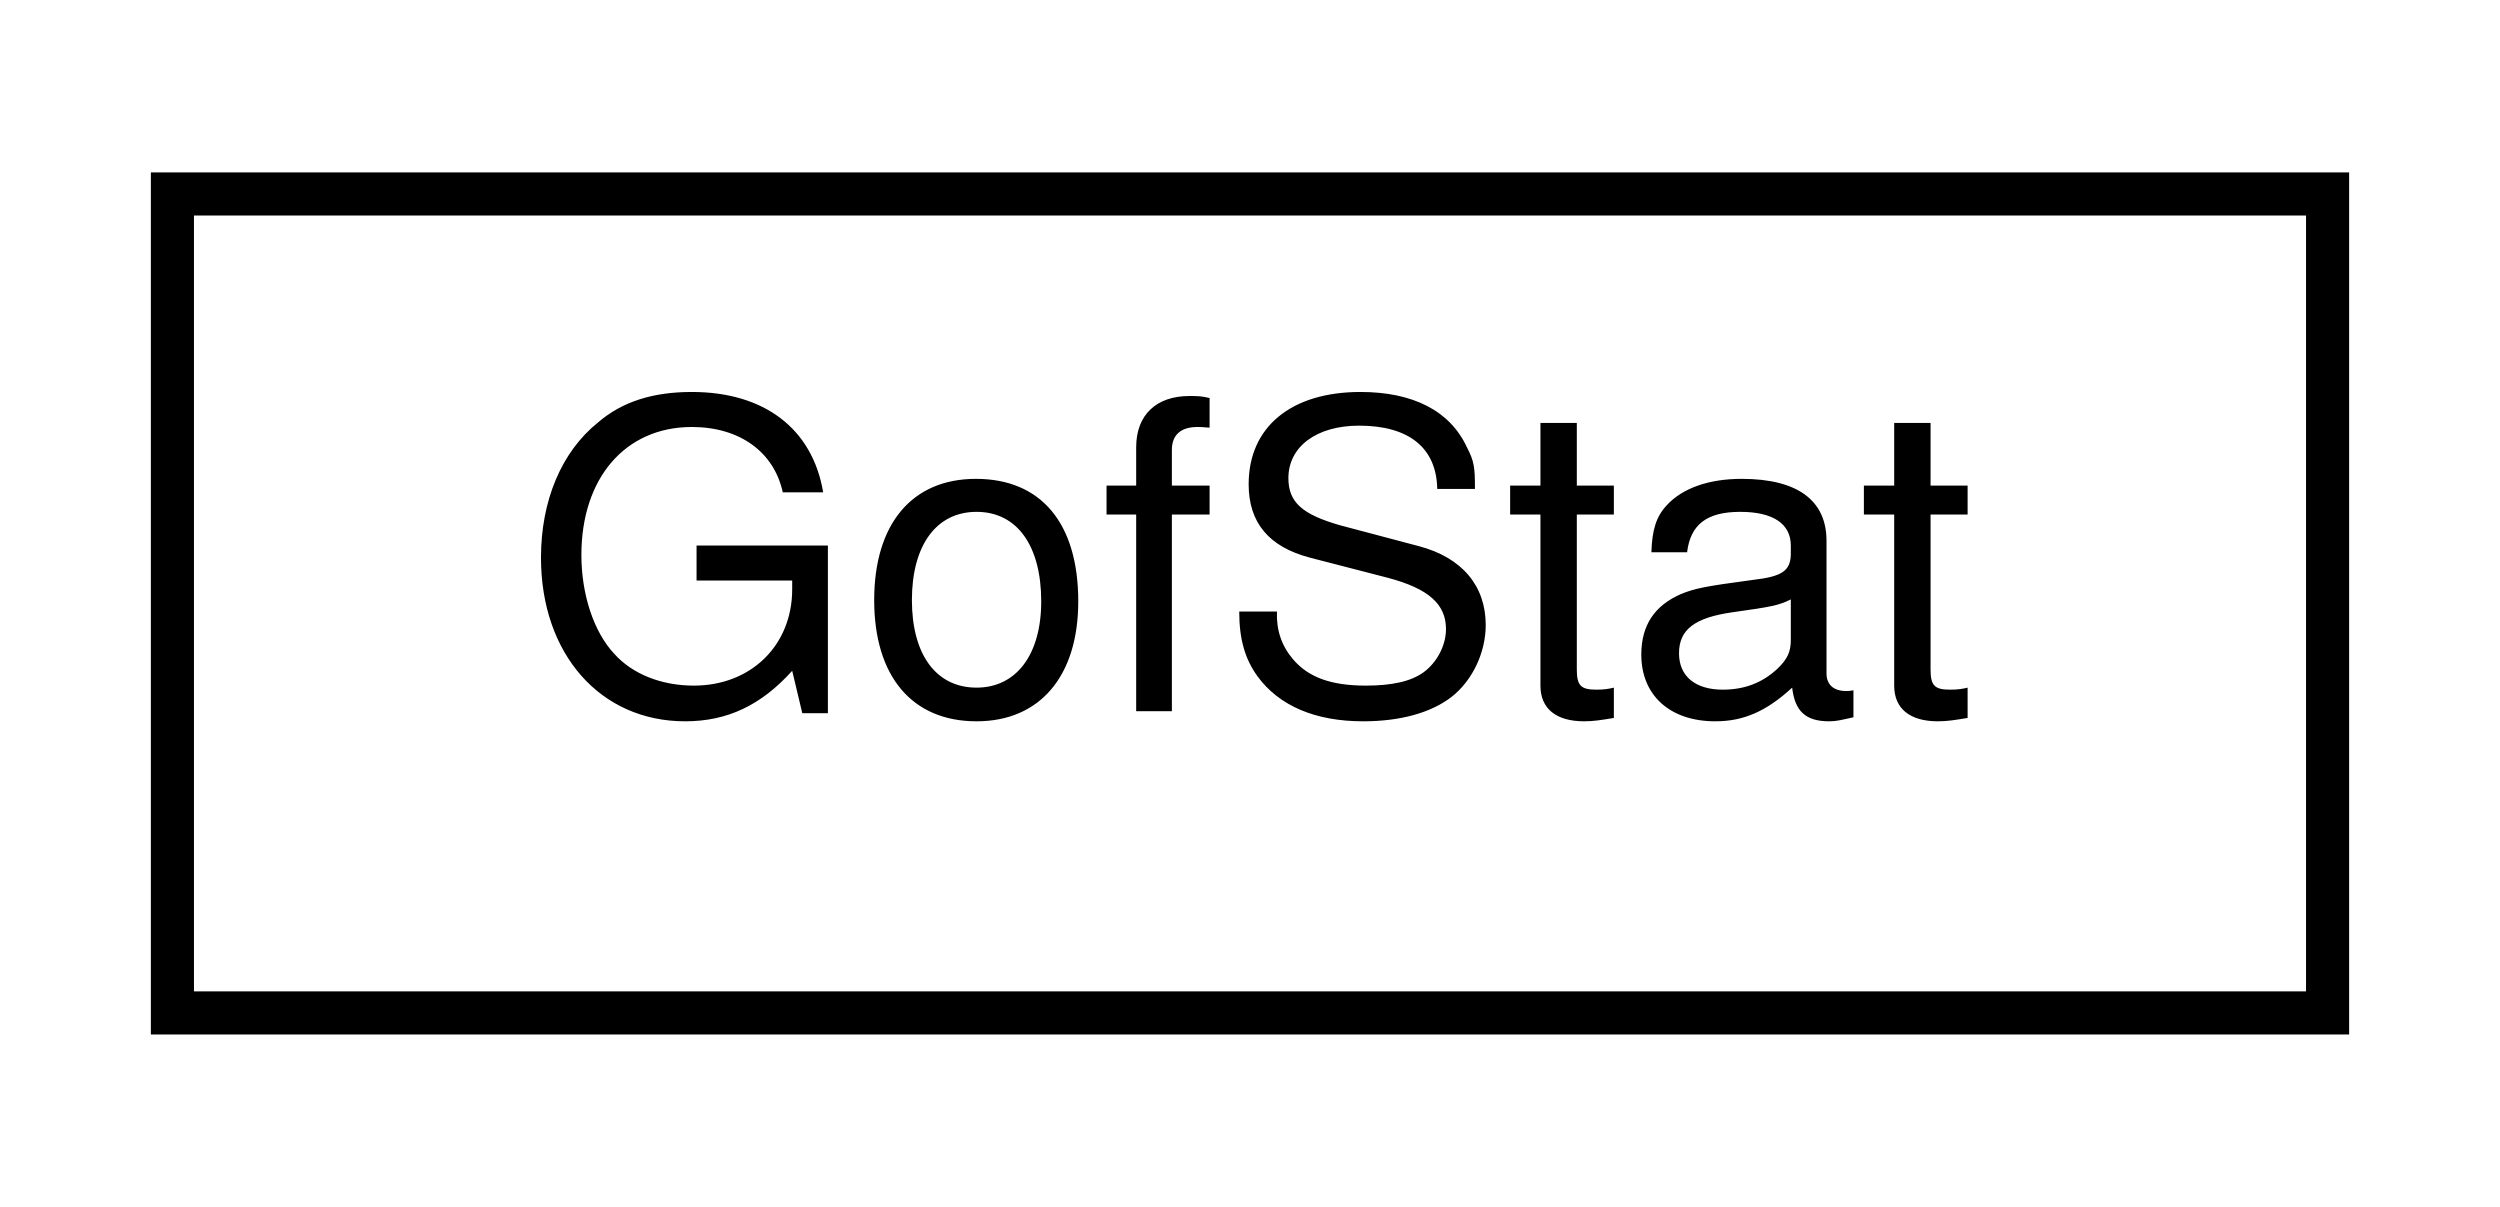
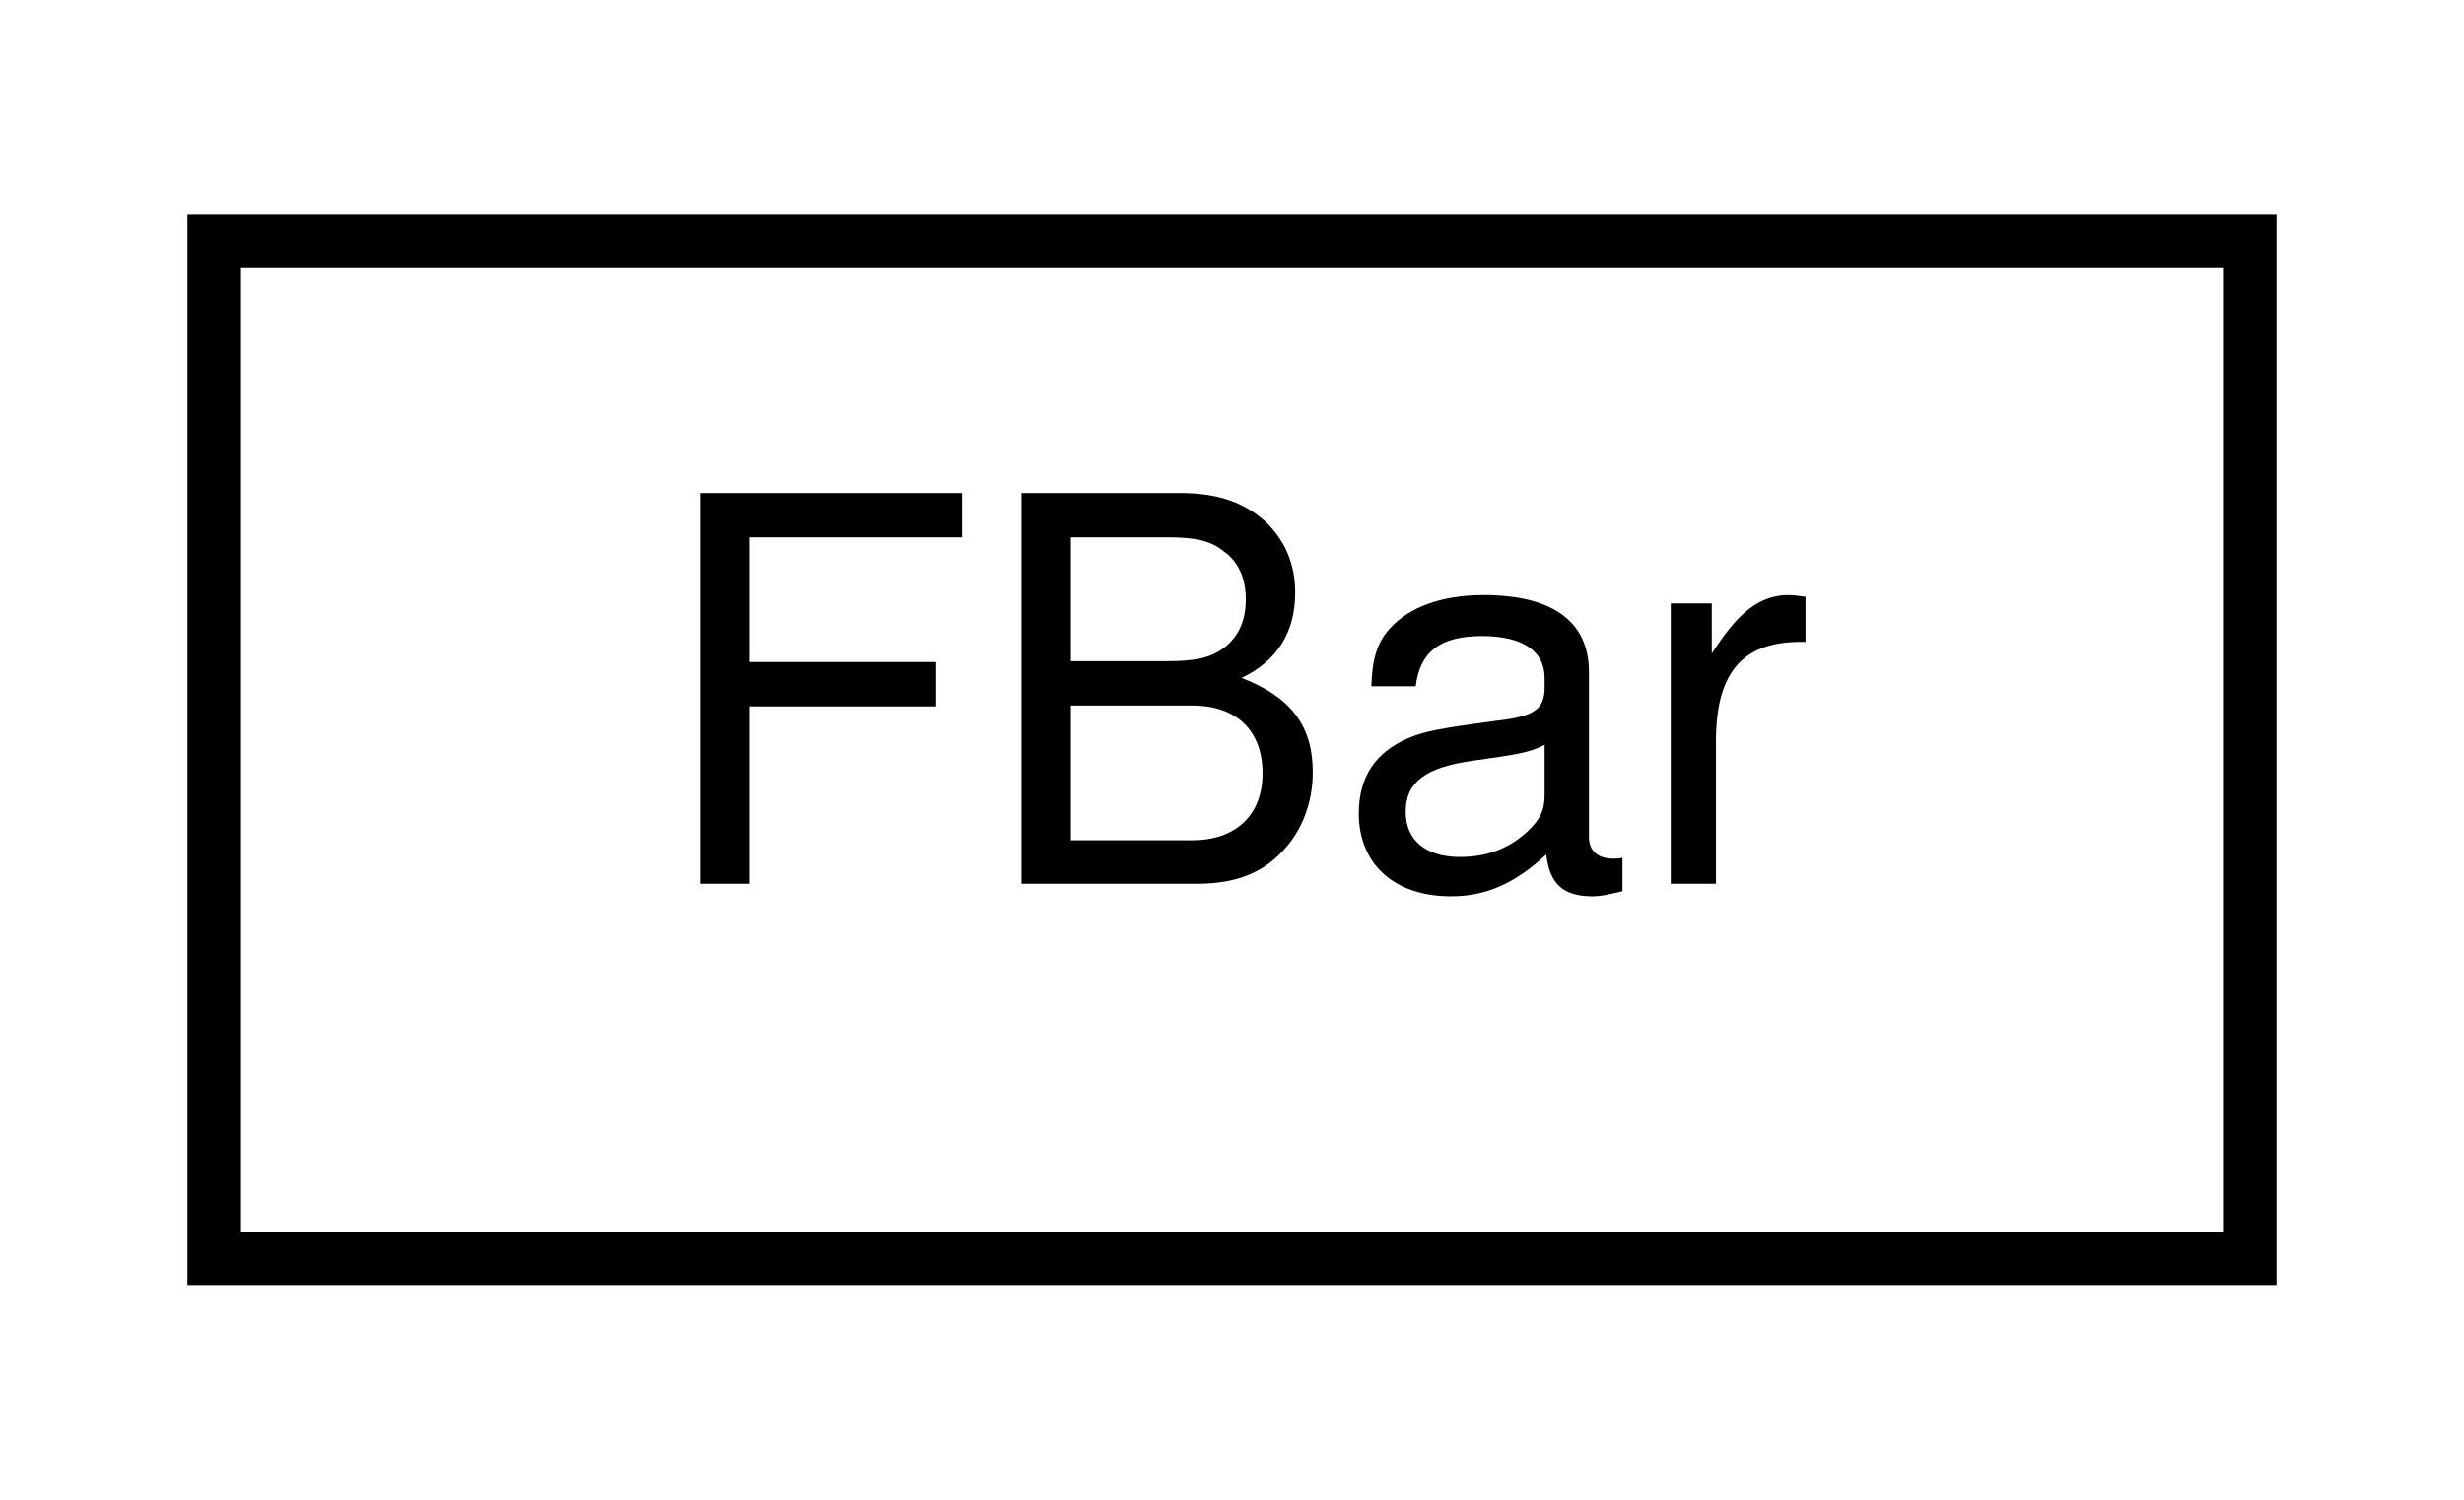
- <svg xmlns="http://www.w3.org/2000/svg" xmlns:xlink="http://www.w3.org/1999/xlink" width="58pt" height="28pt" viewBox="0.00 0.00 58.00 28.00">
+ <svg xmlns="http://www.w3.org/2000/svg" xmlns:xlink="http://www.w3.org/1999/xlink" width="46pt" height="28pt" viewBox="0.00 0.00 46.00 28.00">
  <g id="graph0" class="graph" transform="scale(1 1) rotate(0) translate(4 24)">
    <g id="node1" class="node">
      <g id="a_node1">
-         <a xlink:href="classumontreal_1_1ssj_1_1gof_1_1GofStat.html" target="_top" xlink:title="This class provides methods to compute several types of EDF goodness-of-fit test statistics and to ap...">
-           <polygon fill="none" stroke="black" points="0,-0.5 0,-19.5 50,-19.5 50,-0.5 0,-0.5" />
-           <text text-anchor="middle" x="25" y="-7.5" font-family="Helvetica,sans-Serif" font-size="10.00">GofStat</text>
+         <a xlink:href="classumontreal_1_1ssj_1_1gof_1_1FBar.html" target="_top" xlink:title="This class is similar to FDist, except that it provides static methods to compute or approximate the ...">
+           <polygon fill="none" stroke="#000000" points="0,-.5 0,-19.5 38,-19.5 38,-.5 0,-.5" />
+           <text text-anchor="middle" x="19" y="-7.5" font-family="Helvetica,sans-Serif" font-size="10.00" fill="#000000">FBar</text>
        </a>
      </g>
    </g>
  </g>
</svg>
